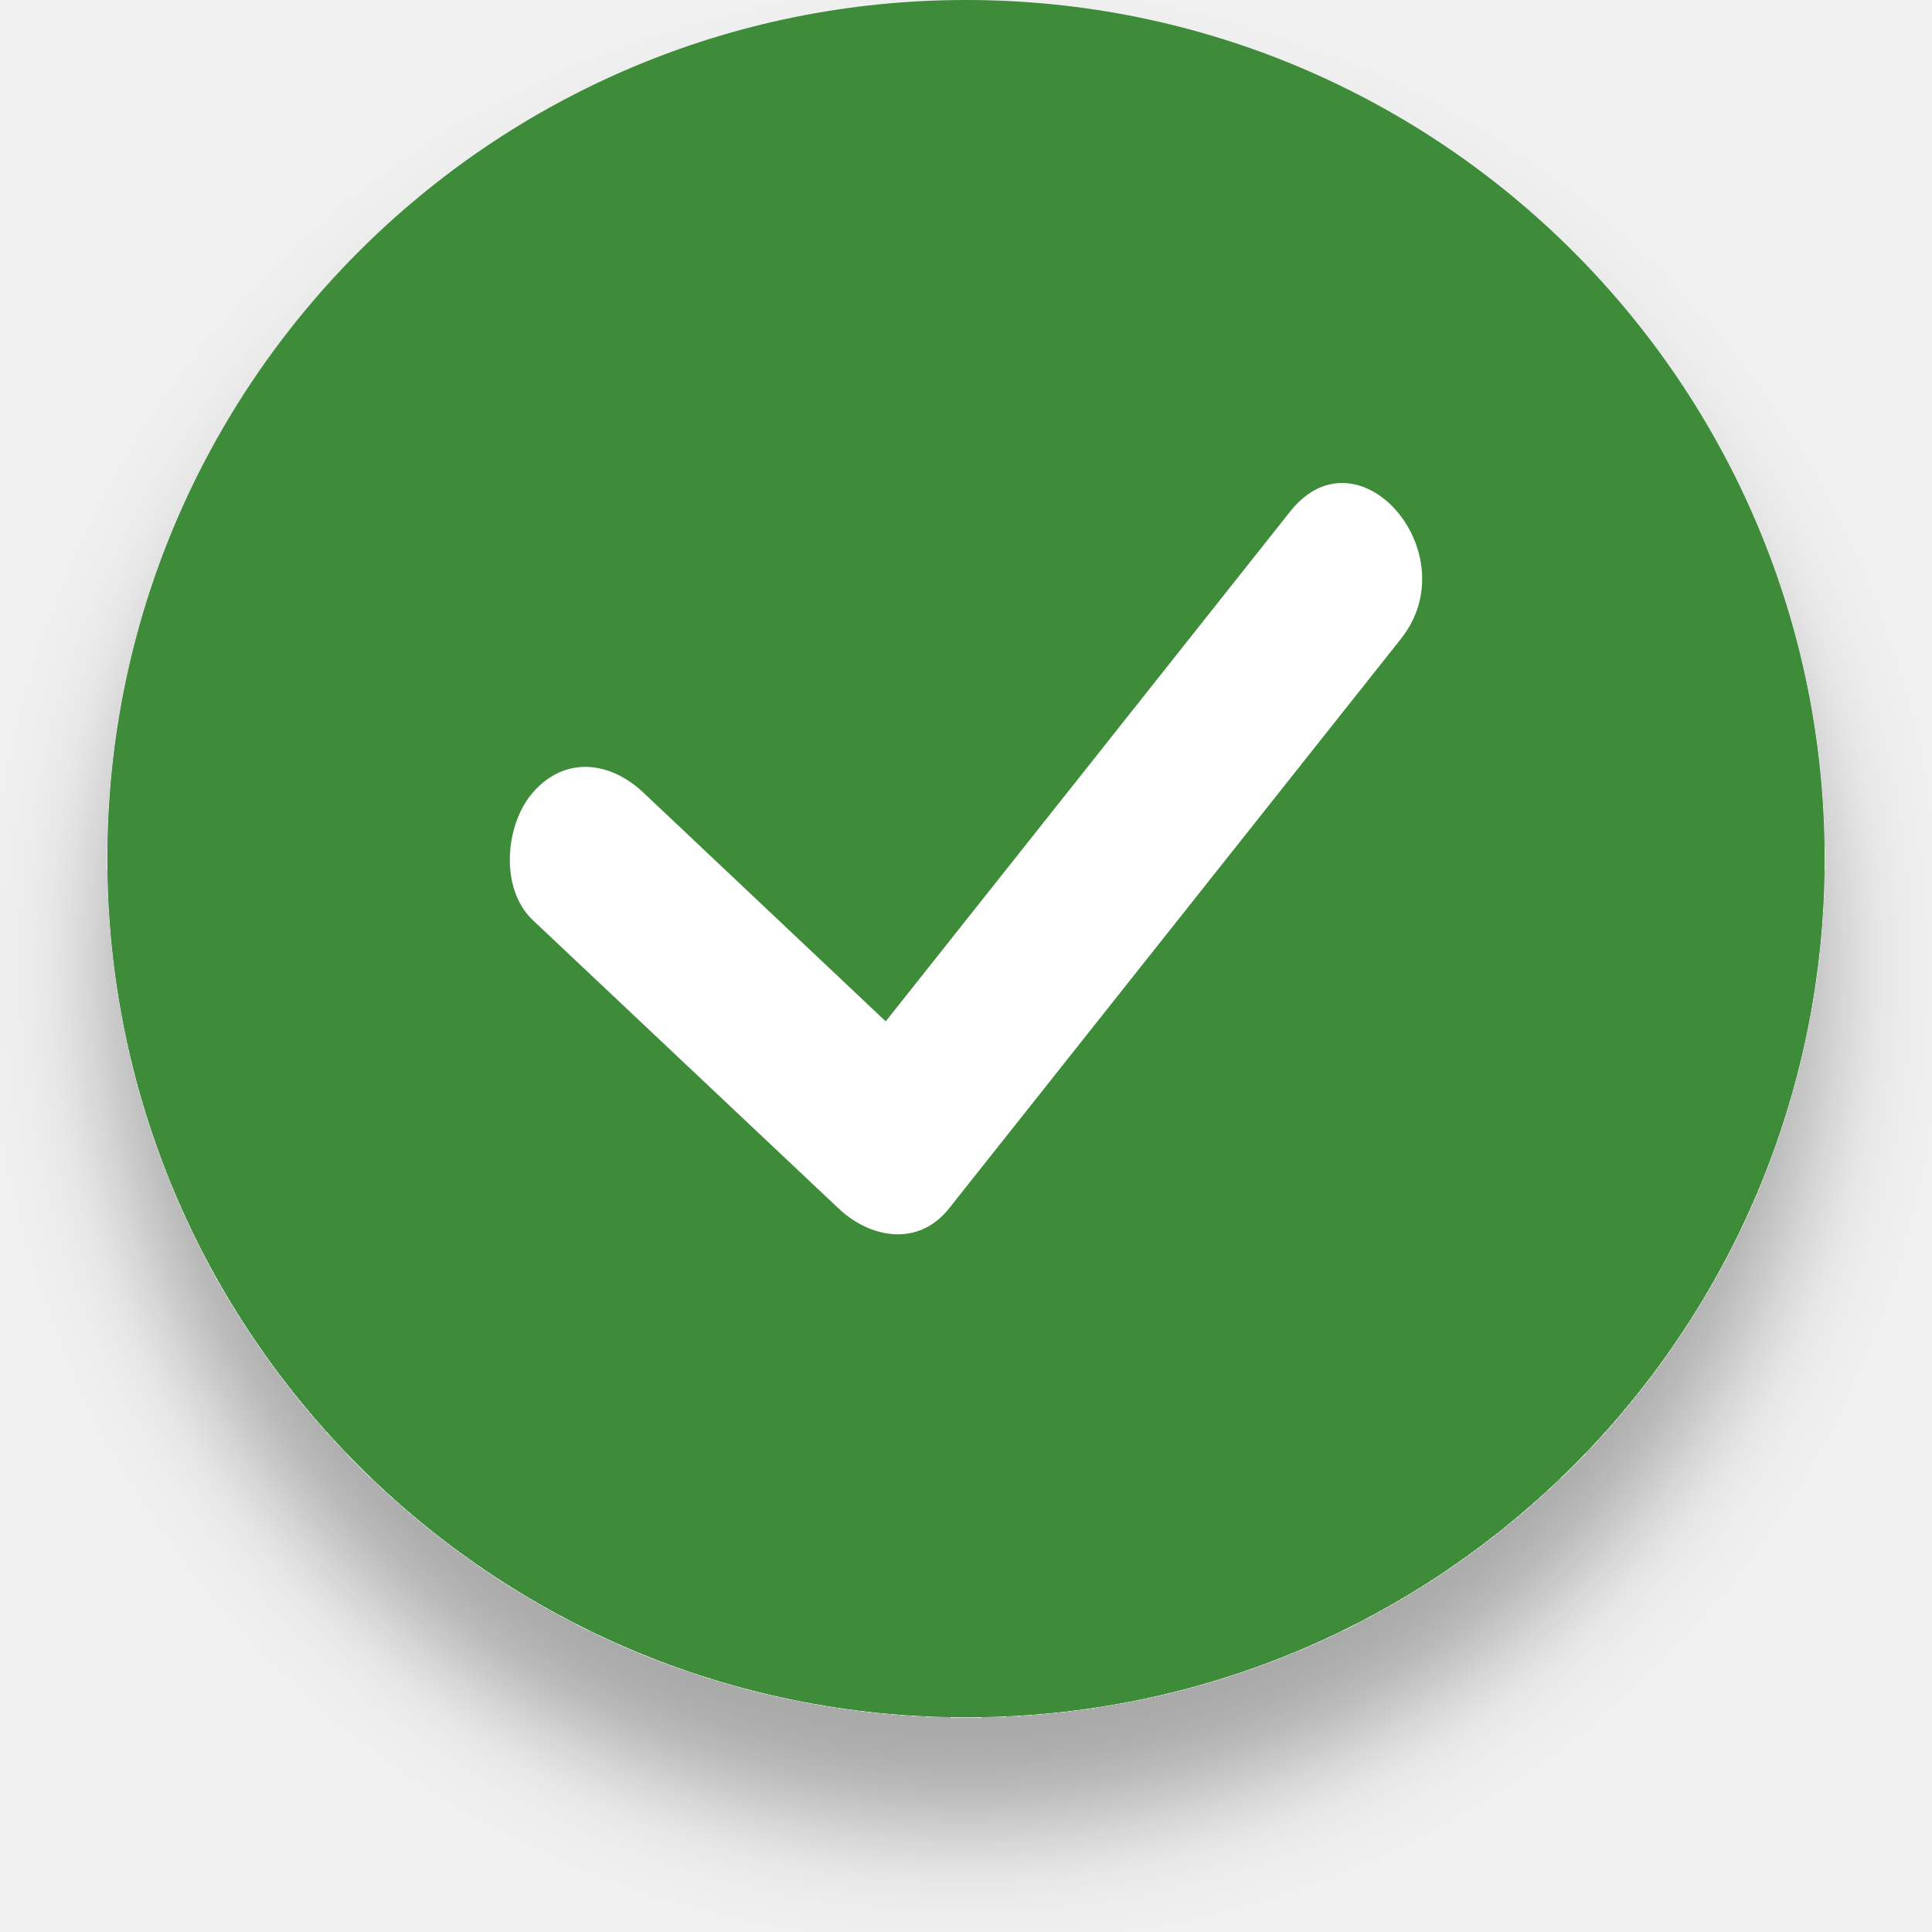
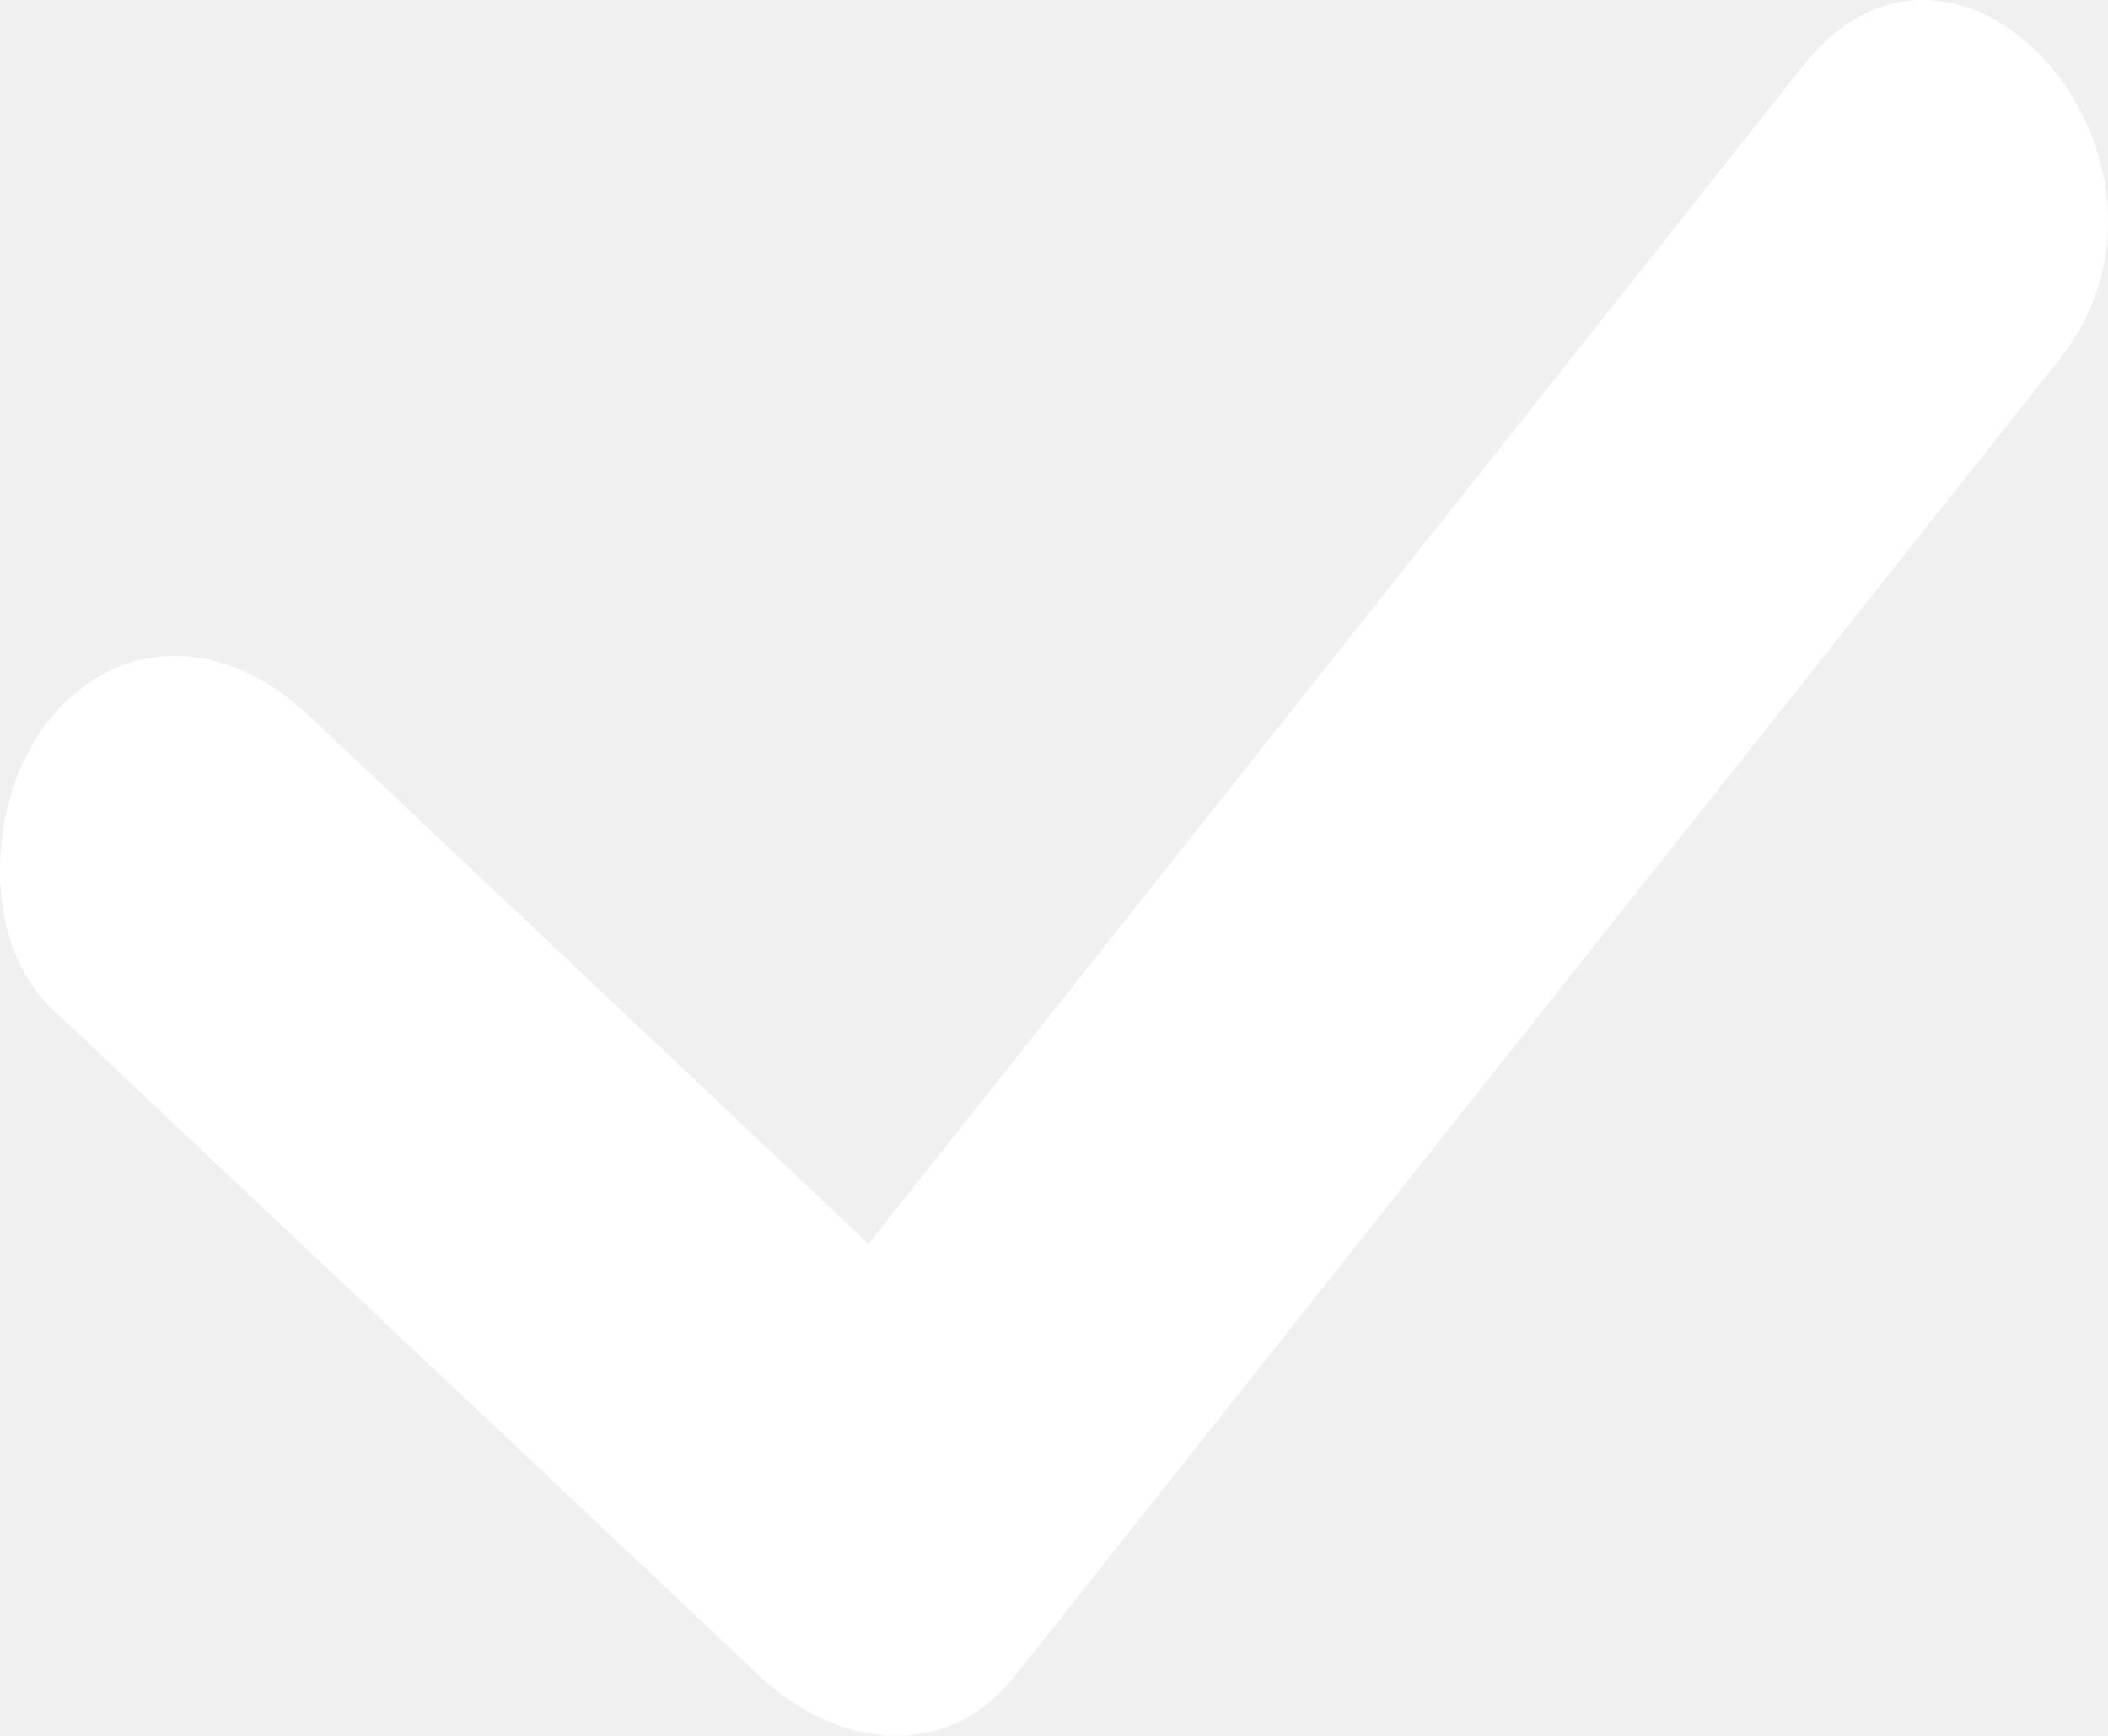
- <svg xmlns="http://www.w3.org/2000/svg" width="72" height="72" viewBox="0 0 72 72" fill="none">
-   <g filter="url(#filter0_d_0_1)">
-     <circle cx="36" cy="32" r="32" fill="#3E8B3A" />
-   </g>
-   <path d="M48.08 19.063C43.059 25.402 38.03 31.732 33.008 38.063C29.998 35.218 26.987 32.382 23.976 29.537C22.75 28.378 21.065 28.148 19.855 29.537C18.813 30.738 18.621 33.13 19.855 34.289C23.65 37.873 27.454 41.45 31.249 45.034C32.433 46.152 34.218 46.481 35.369 45.034C40.982 37.956 46.595 30.886 52.209 23.807C54.736 20.625 50.624 15.857 48.08 19.063Z" fill="white" />
-   <defs>
-     <filter id="filter0_d_0_1" x="0" y="0" width="72" height="72" filterUnits="userSpaceOnUse" color-interpolation-filters="sRGB">
-       <feFlood flood-opacity="0" result="BackgroundImageFix" />
-       <feColorMatrix in="SourceAlpha" type="matrix" values="0 0 0 0 0 0 0 0 0 0 0 0 0 0 0 0 0 0 127 0" result="hardAlpha" />
-       <feOffset dy="4" />
-       <feGaussianBlur stdDeviation="2" />
-       <feComposite in2="hardAlpha" operator="out" />
-       <feColorMatrix type="matrix" values="0 0 0 0 0 0 0 0 0 0 0 0 0 0 0 0 0 0 0.3 0" />
-       <feBlend mode="normal" in2="BackgroundImageFix" result="effect1_dropShadow_0_1" />
-       <feBlend mode="normal" in="SourceGraphic" in2="effect1_dropShadow_0_1" result="shape" />
-     </filter>
-   </defs>
+ <svg xmlns="http://www.w3.org/2000/svg" width="34" height="28" viewBox="0 0 34 28" fill="none">
+   <path d="M29.08 1.063C24.059 7.402 19.03 13.732 14.008 20.063C10.998 17.218 7.987 14.382 4.976 11.537C3.75 10.378 2.065 10.148 0.855 11.537C-0.187 12.738 -0.379 15.13 0.855 16.289C4.65 19.873 8.454 23.45 12.249 27.034C13.433 28.152 15.218 28.481 16.369 27.034C21.982 19.956 27.595 12.886 33.209 5.807C35.736 2.625 31.624 -2.143 29.08 1.063Z" fill="white" />
</svg>
